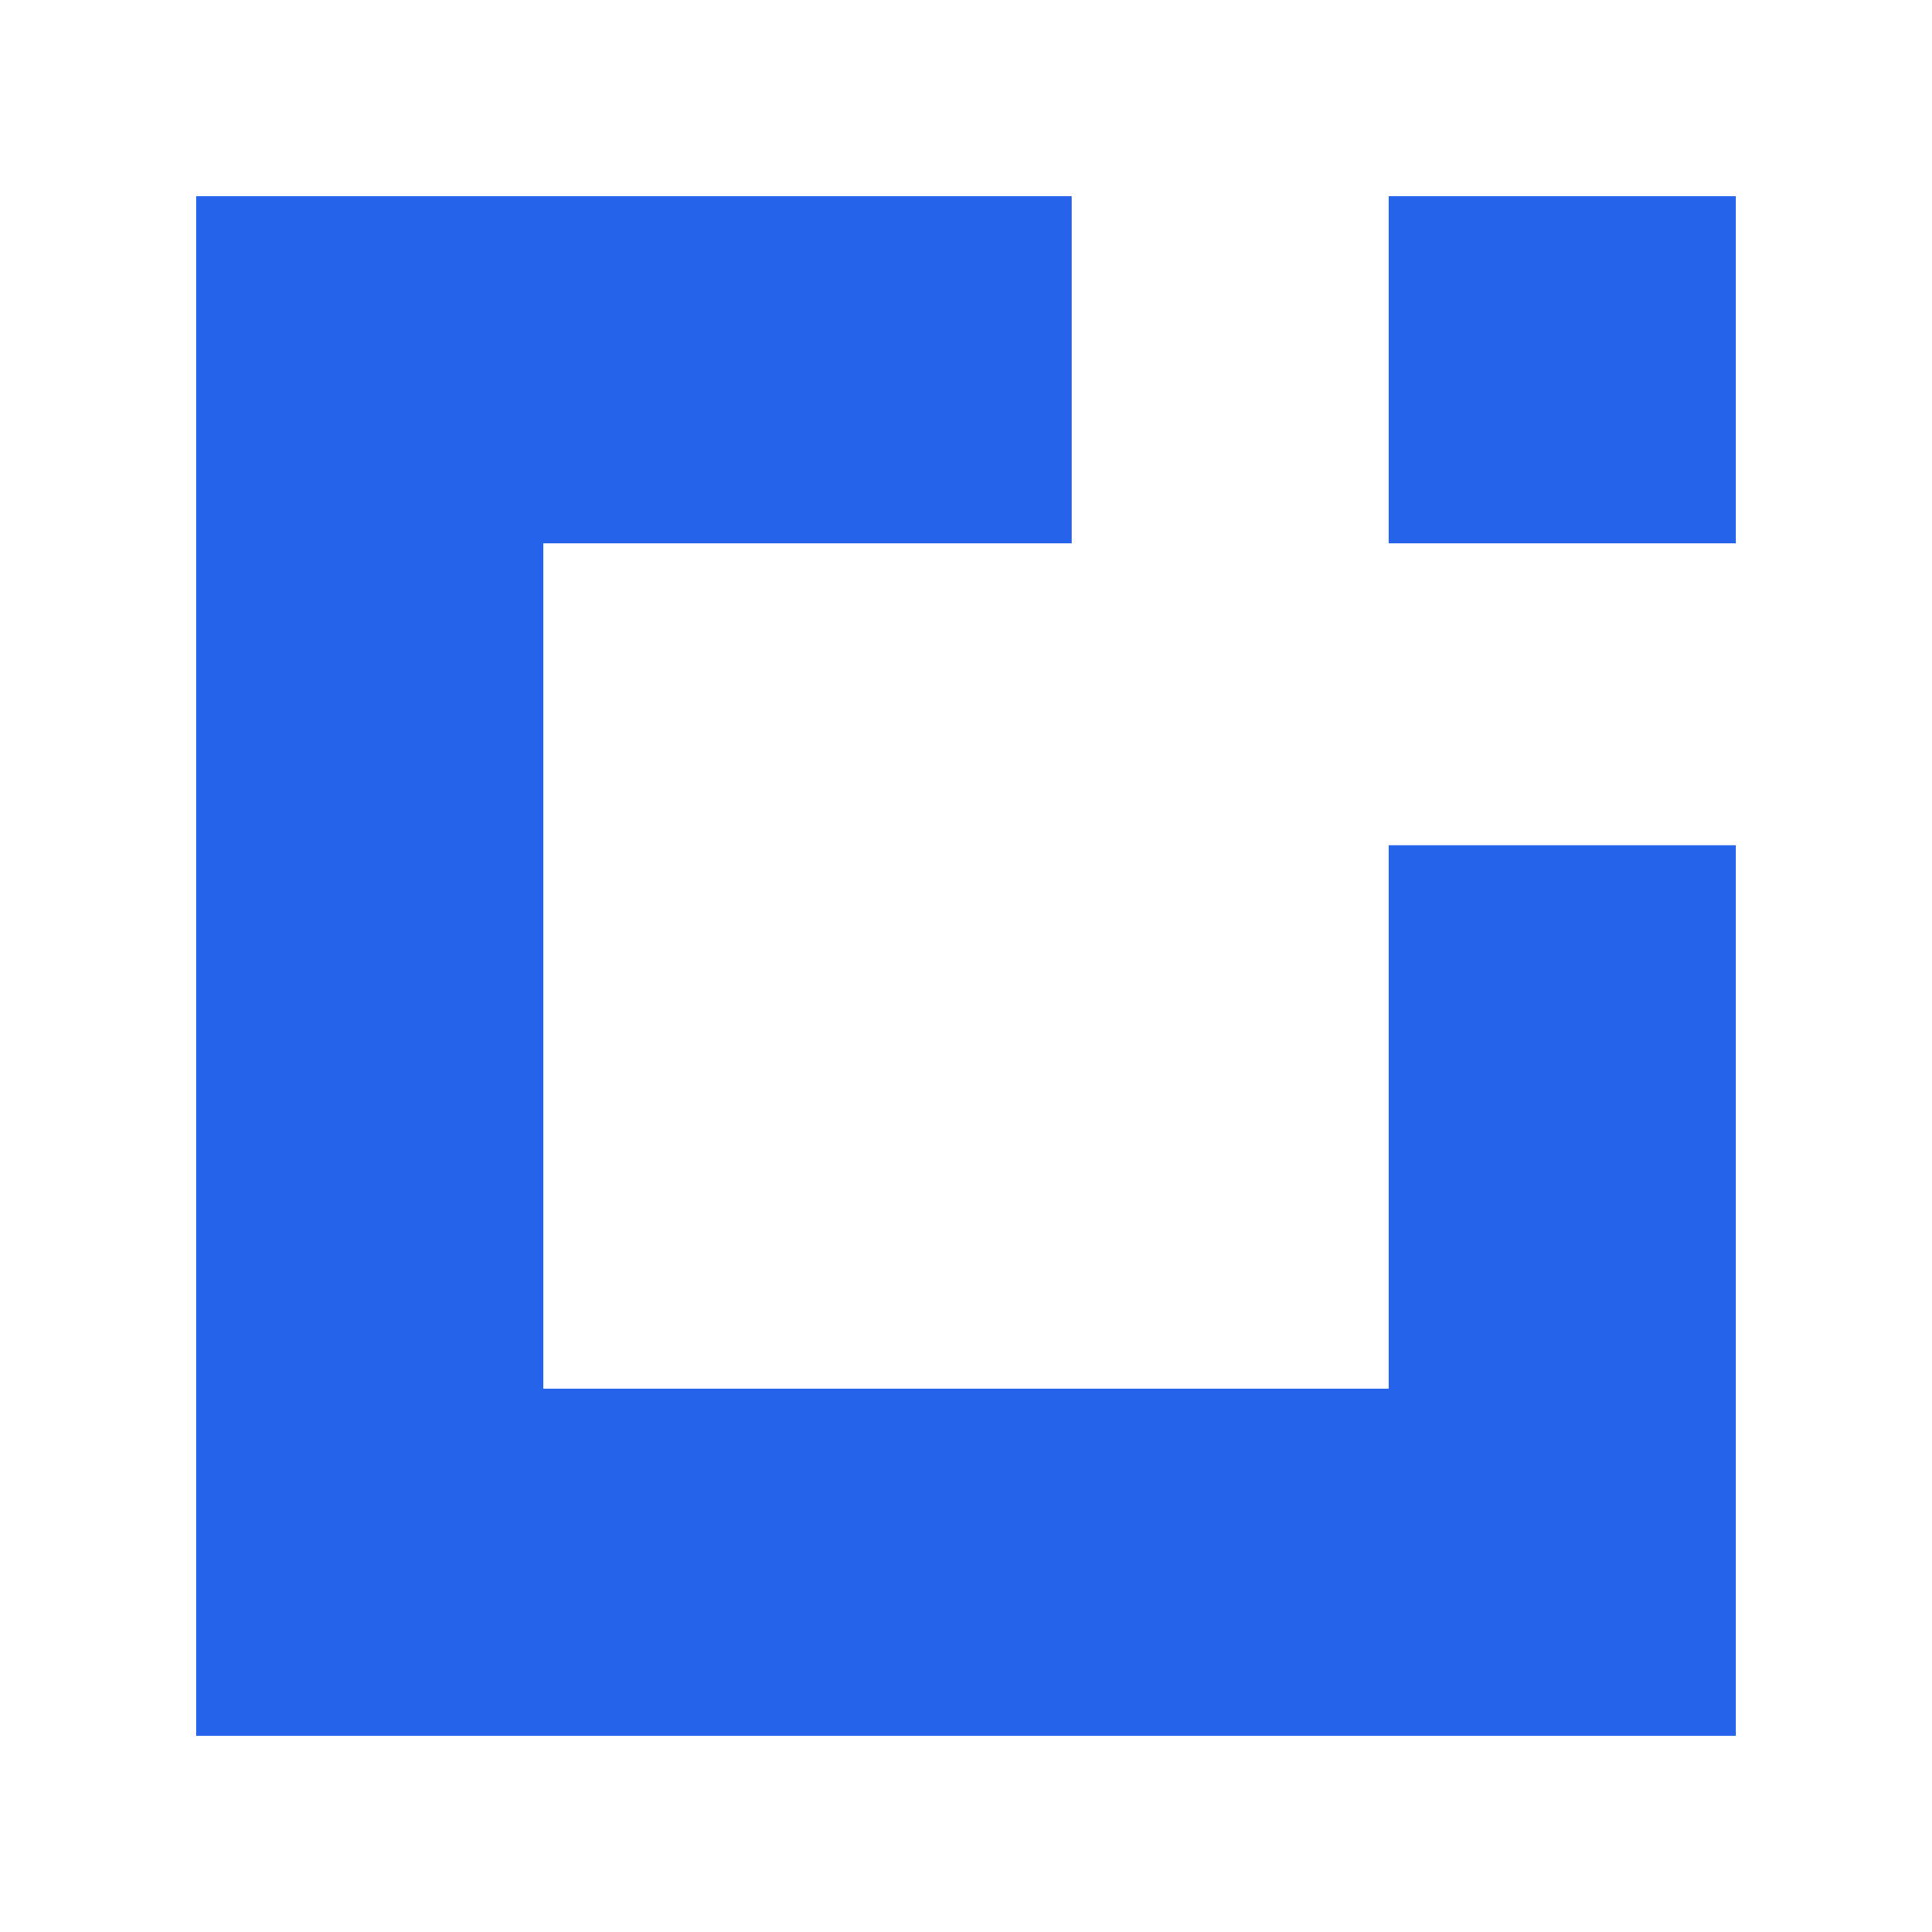
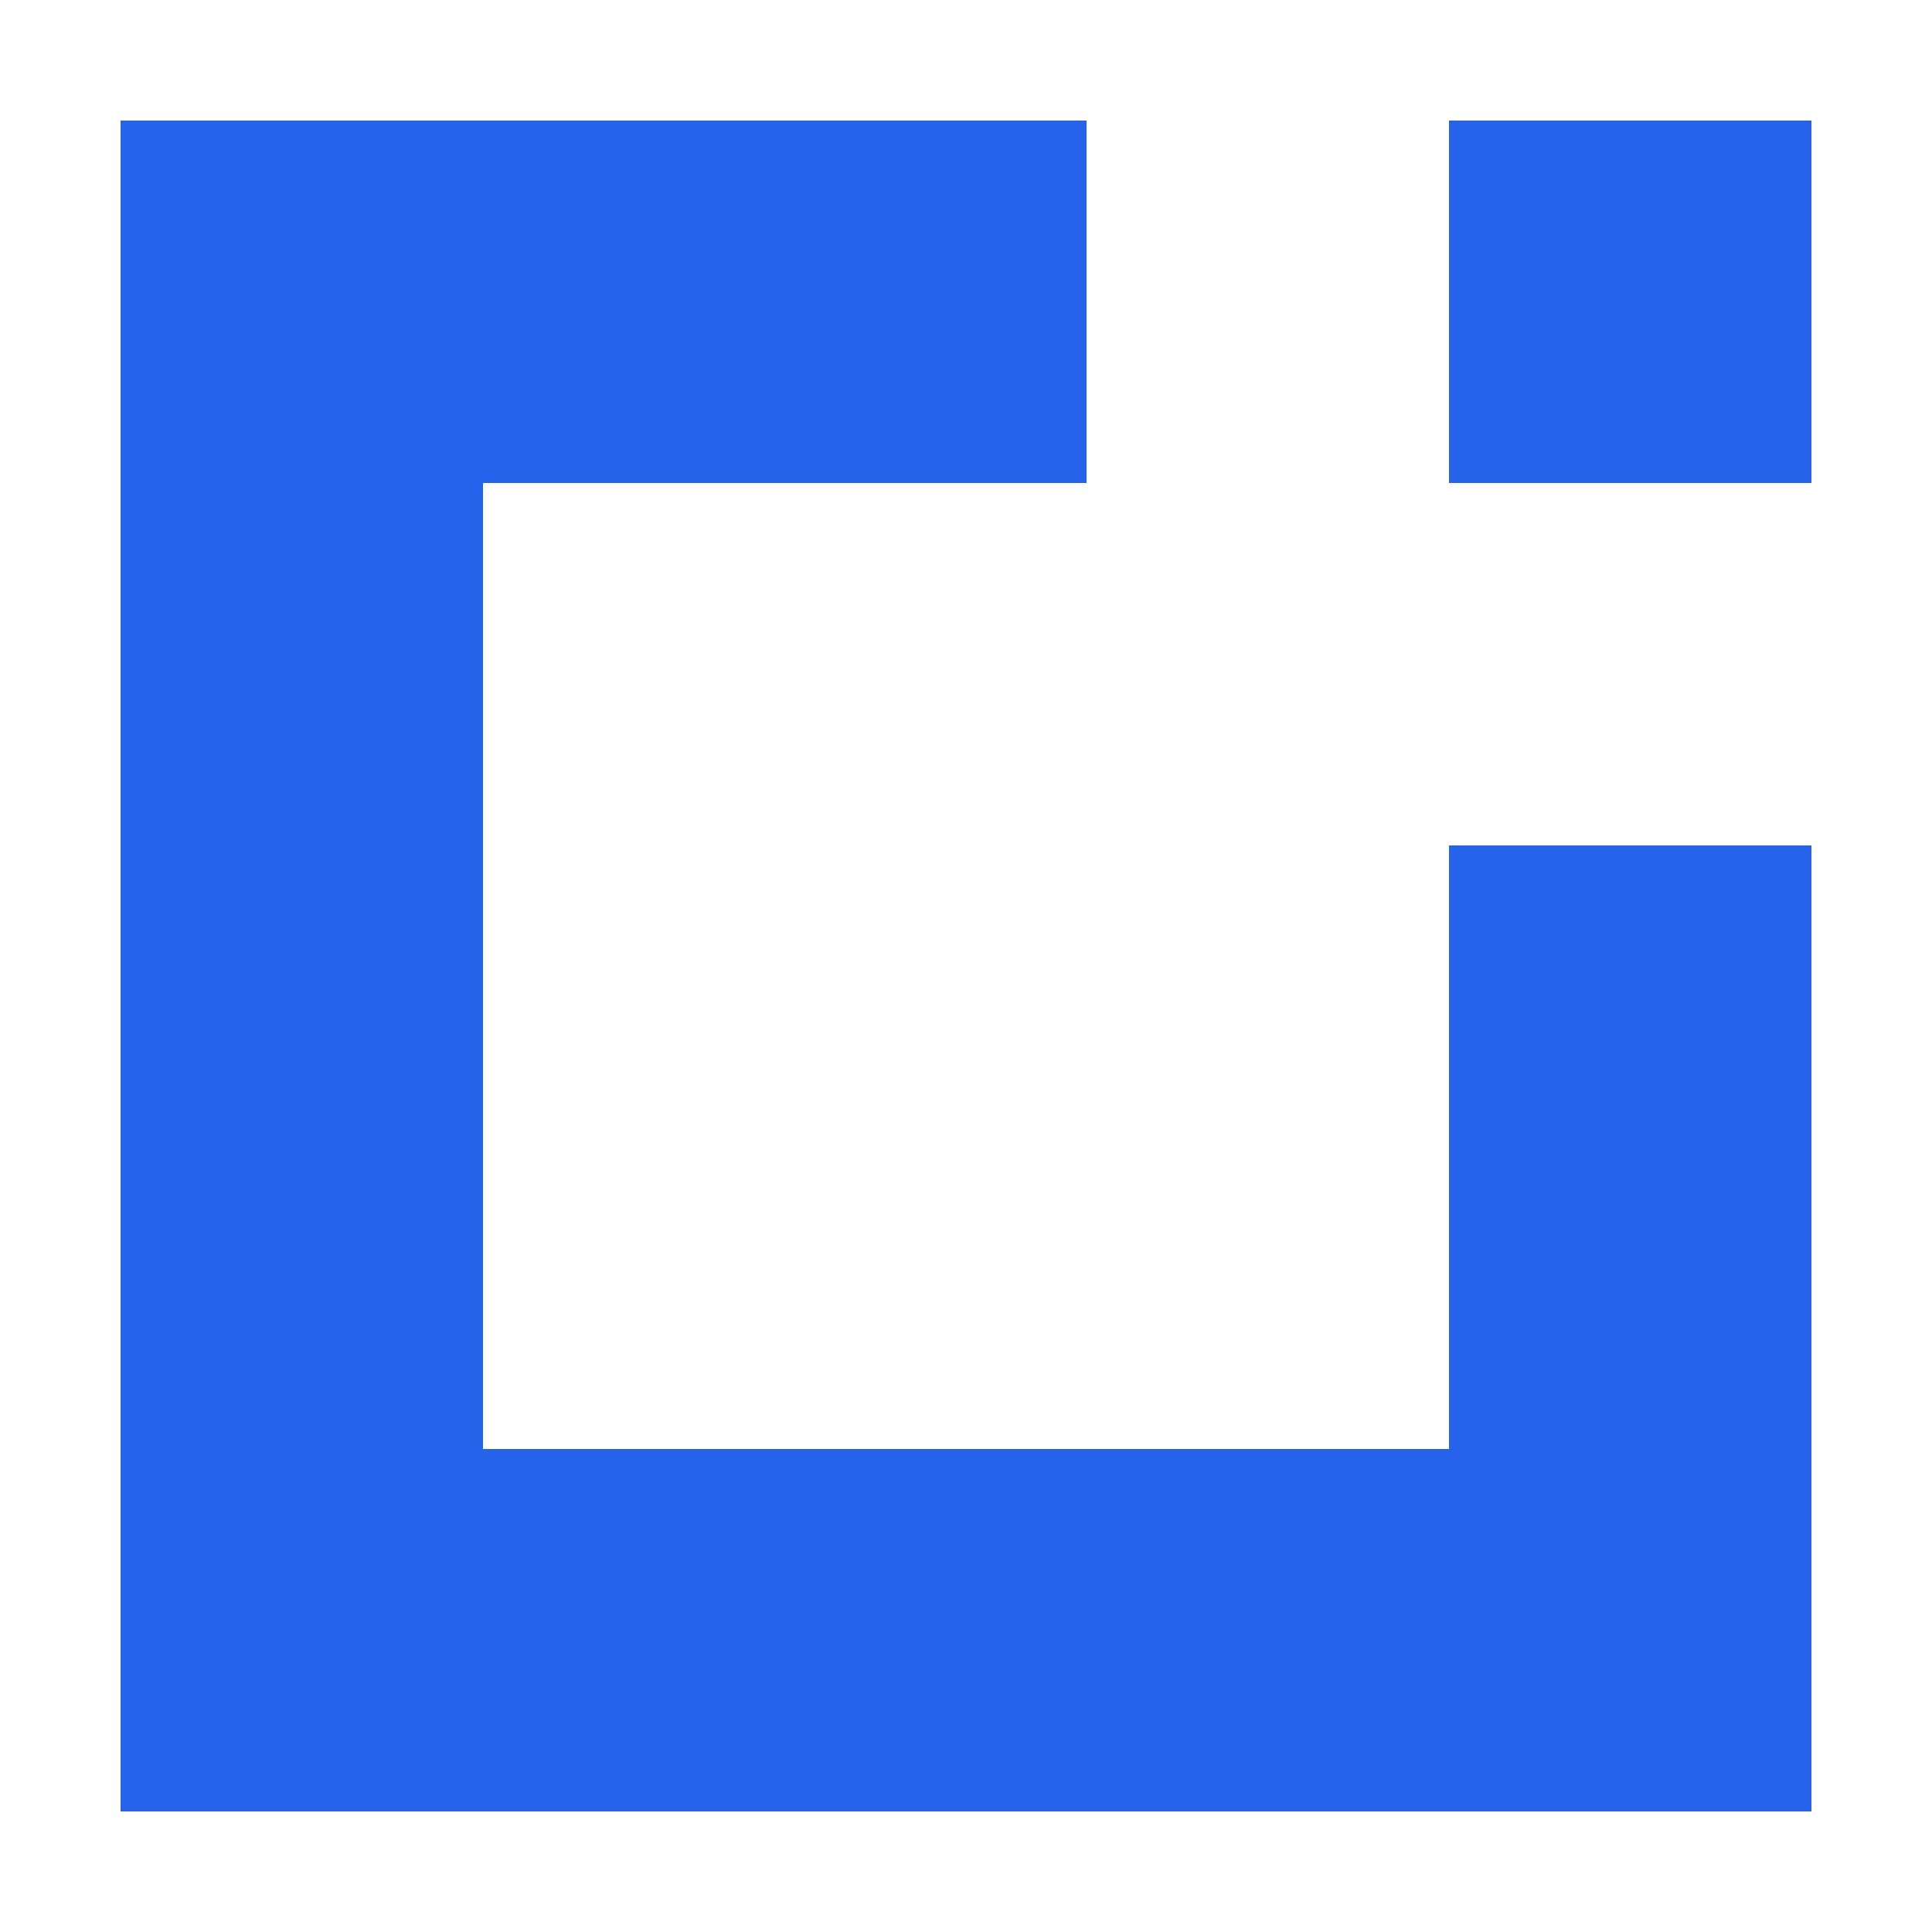
- <svg xmlns="http://www.w3.org/2000/svg" id="fav" viewBox="0 0 256 256">
+ <svg xmlns="http://www.w3.org/2000/svg" id="fav" viewBox="0 0 16 16">
  <style>#fav path{fill:#2563eb}@media (prefers-color-scheme:dark){#fav path{fill:#93c5fd}}</style>
-   <path fill="#2563eb" d="M26 26H142V72H72V184H184V112H230V230H26Z" />
-   <path fill="#2563eb" d="M184 26H230V72H184Z" />
+   <path shape-rendering="crispEdges" fill="#2563eb" d="M1 1H9V4H4V12H12V7H15V15H1Z" />
+   <path shape-rendering="crispEdges" fill="#2563eb" d="M12 1H15V4H12Z" />
</svg>
